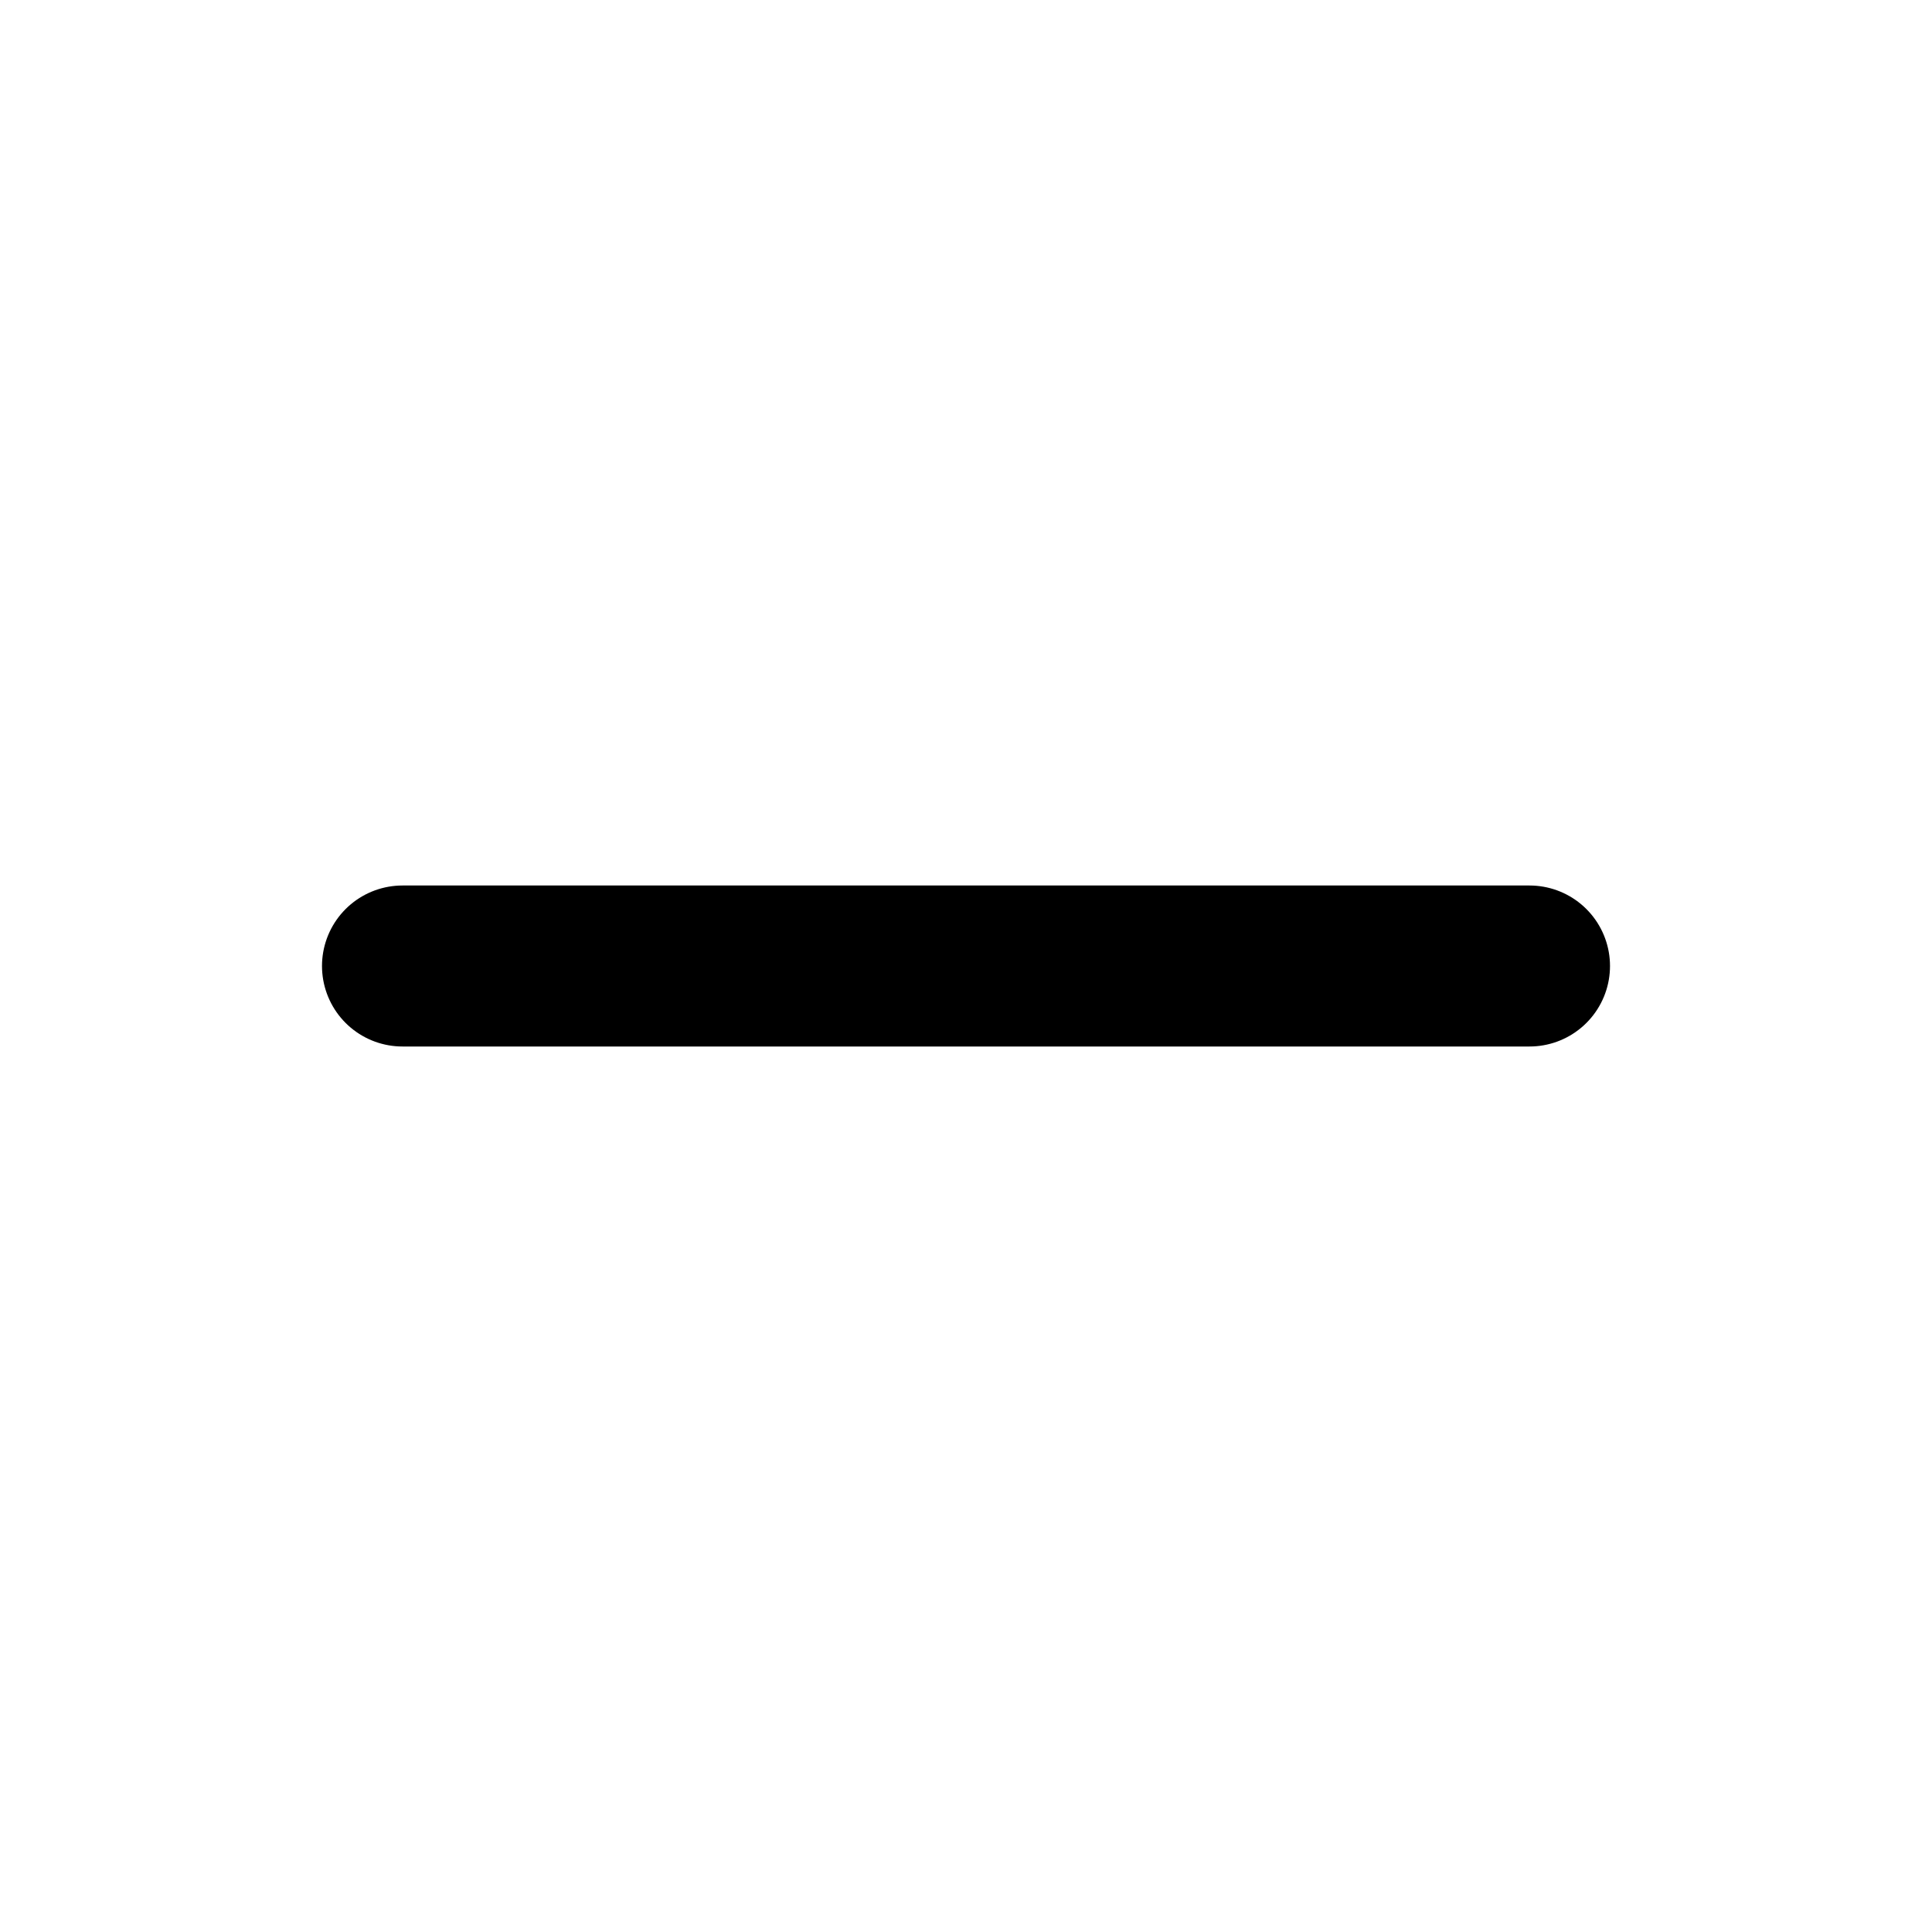
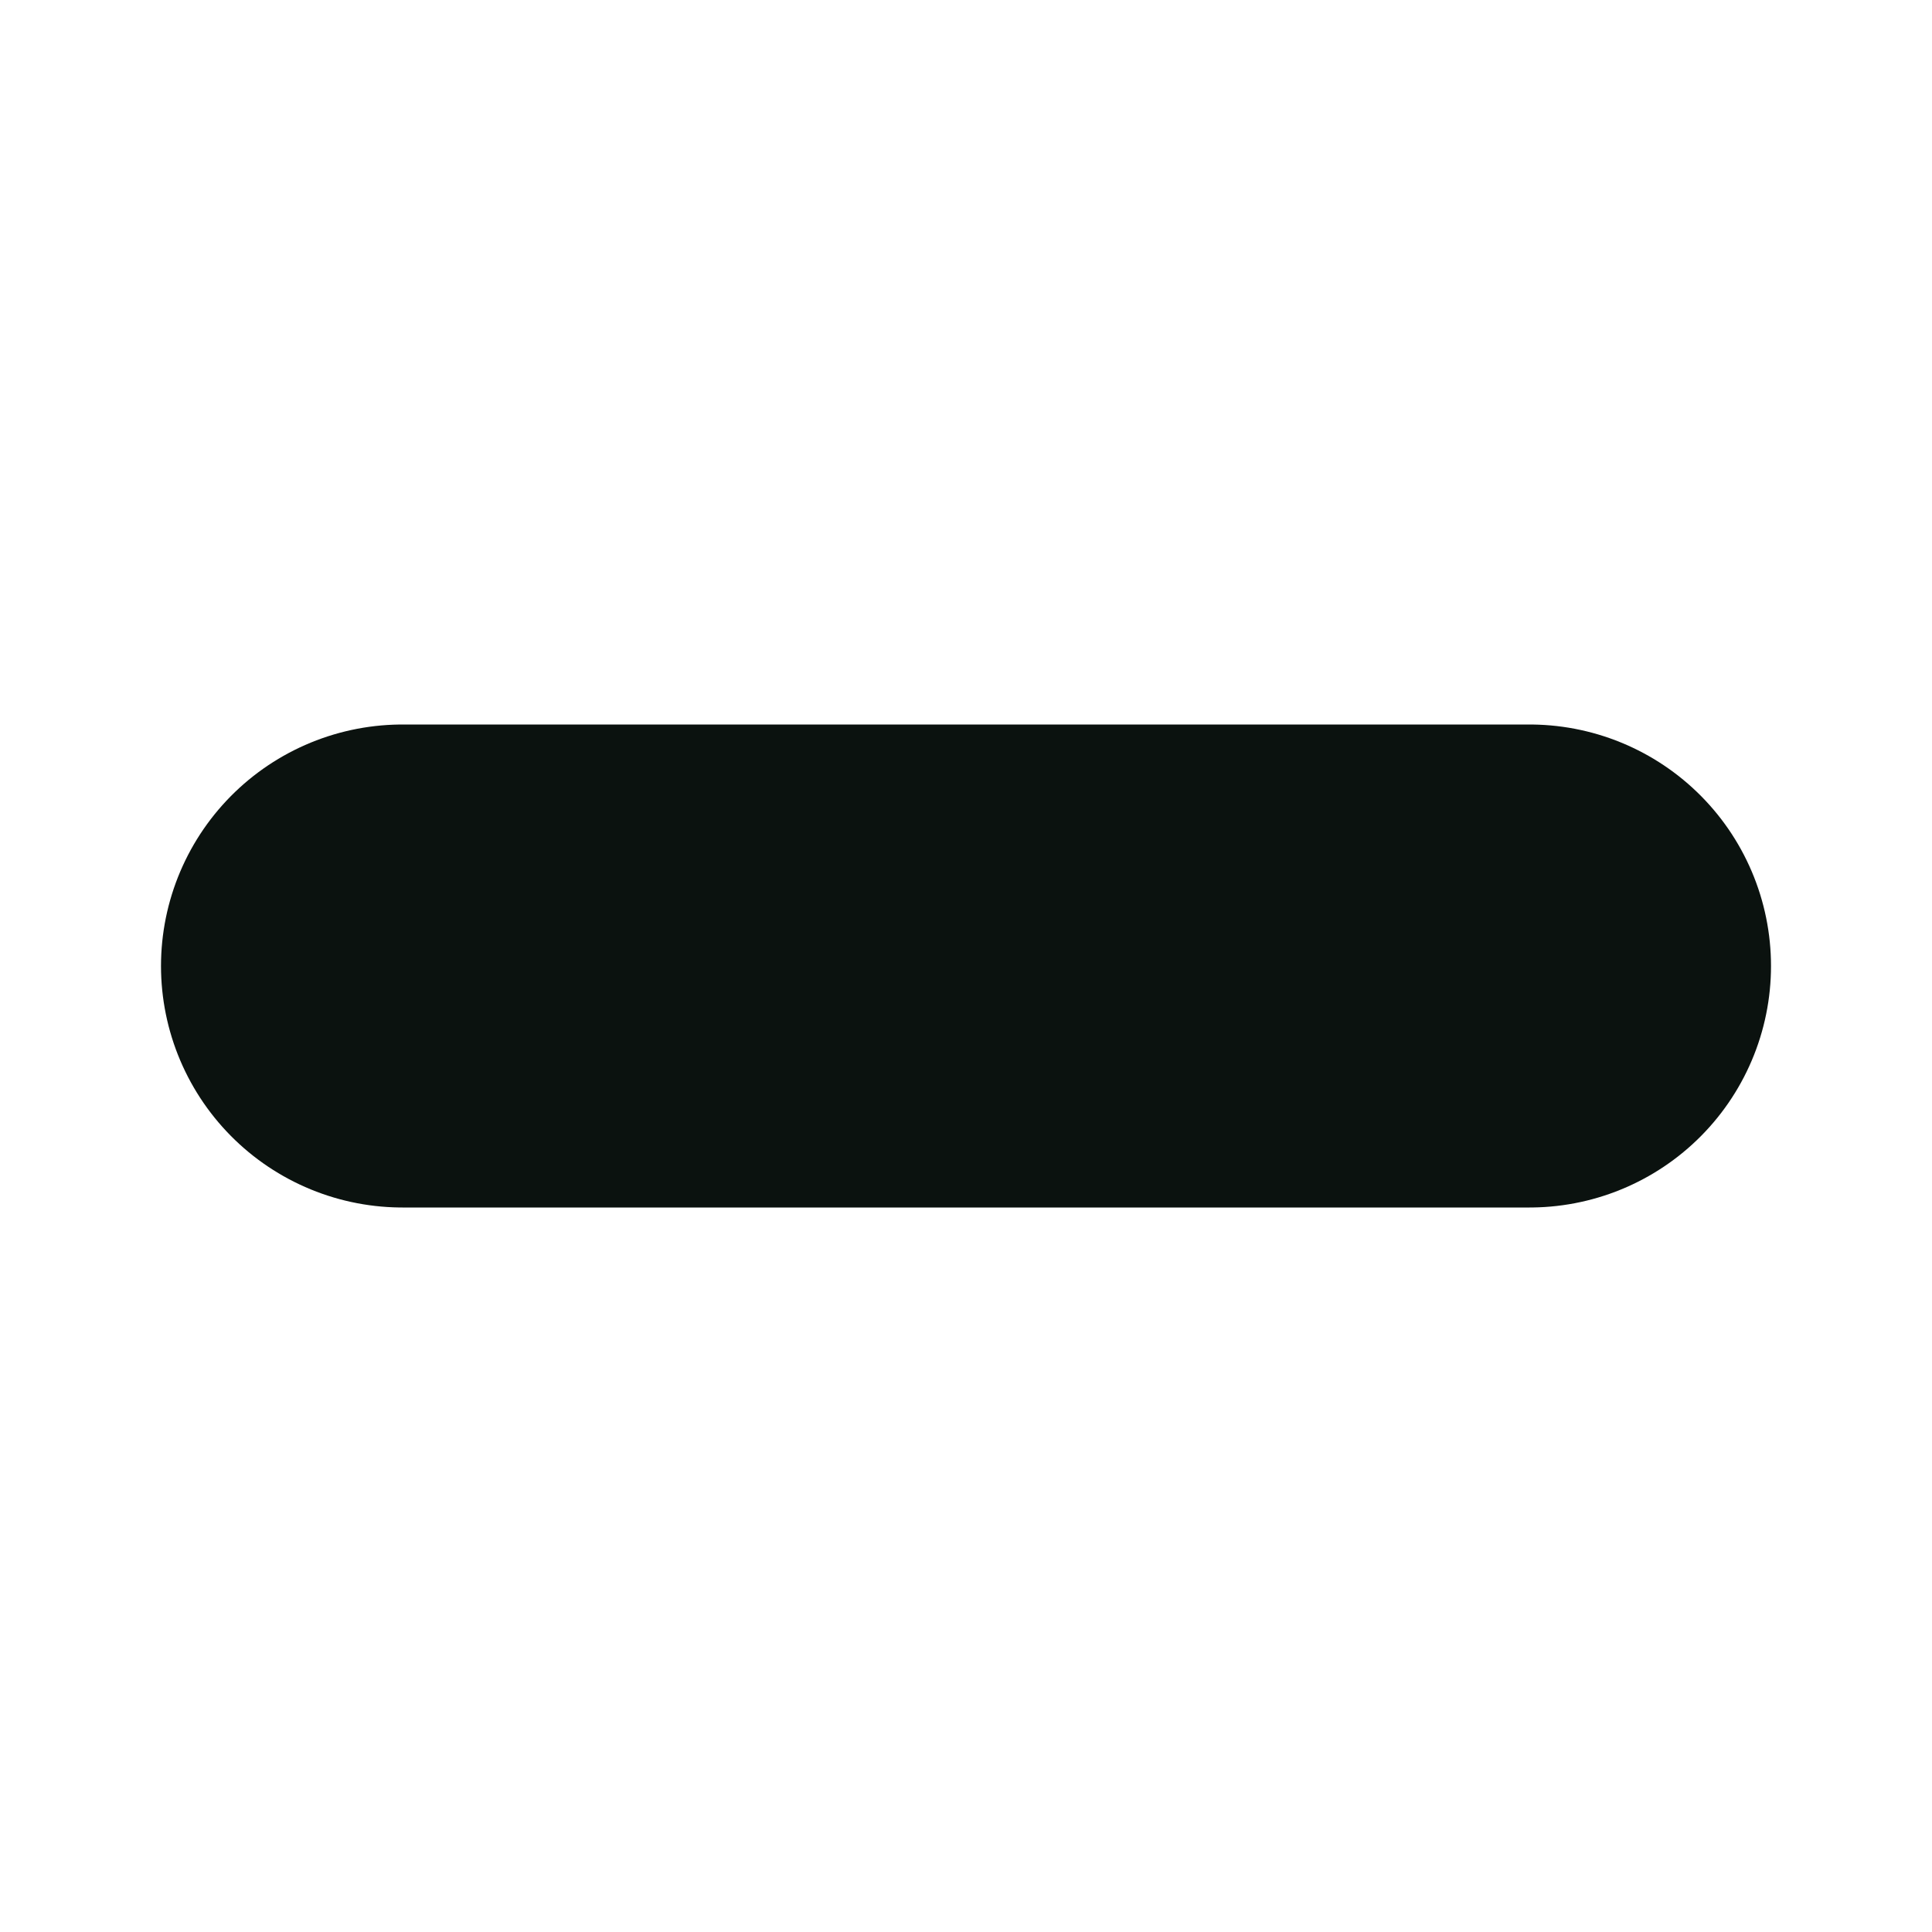
- <svg xmlns="http://www.w3.org/2000/svg" width="24" height="24" viewBox="0 0 24 24" fill="none" stroke="currentColor" stroke-width="2" stroke-linecap="round" stroke-linejoin="round">
-   <line x1="5" y1="12" x2="19" y2="12" />
+ <svg xmlns="http://www.w3.org/2000/svg" width="24" height="24" viewBox="0 0 24 24" stroke-linecap="round" stroke-linejoin="round">
+   <defs>
+     <linearGradient id="g-minus" x1="0" y1="0" x2="0" y2="1">
+       <stop offset="0" stop-color="#FFFFFF" stop-opacity="0.55" />
+       <stop offset="0.45" stop-color="#76CC7B" />
+       <stop offset="1" stop-color="#76CC7B" stop-opacity="0.8" />
+     </linearGradient>
+   </defs>
+   <line x1="5" y1="12" x2="19" y2="12" fill="none" stroke="#0B120F" stroke-width="6" />
+   <line x1="5" y1="12" x2="19" y2="12" fill="none" stroke="url(#g-minus)" stroke-width="3" />
</svg>
